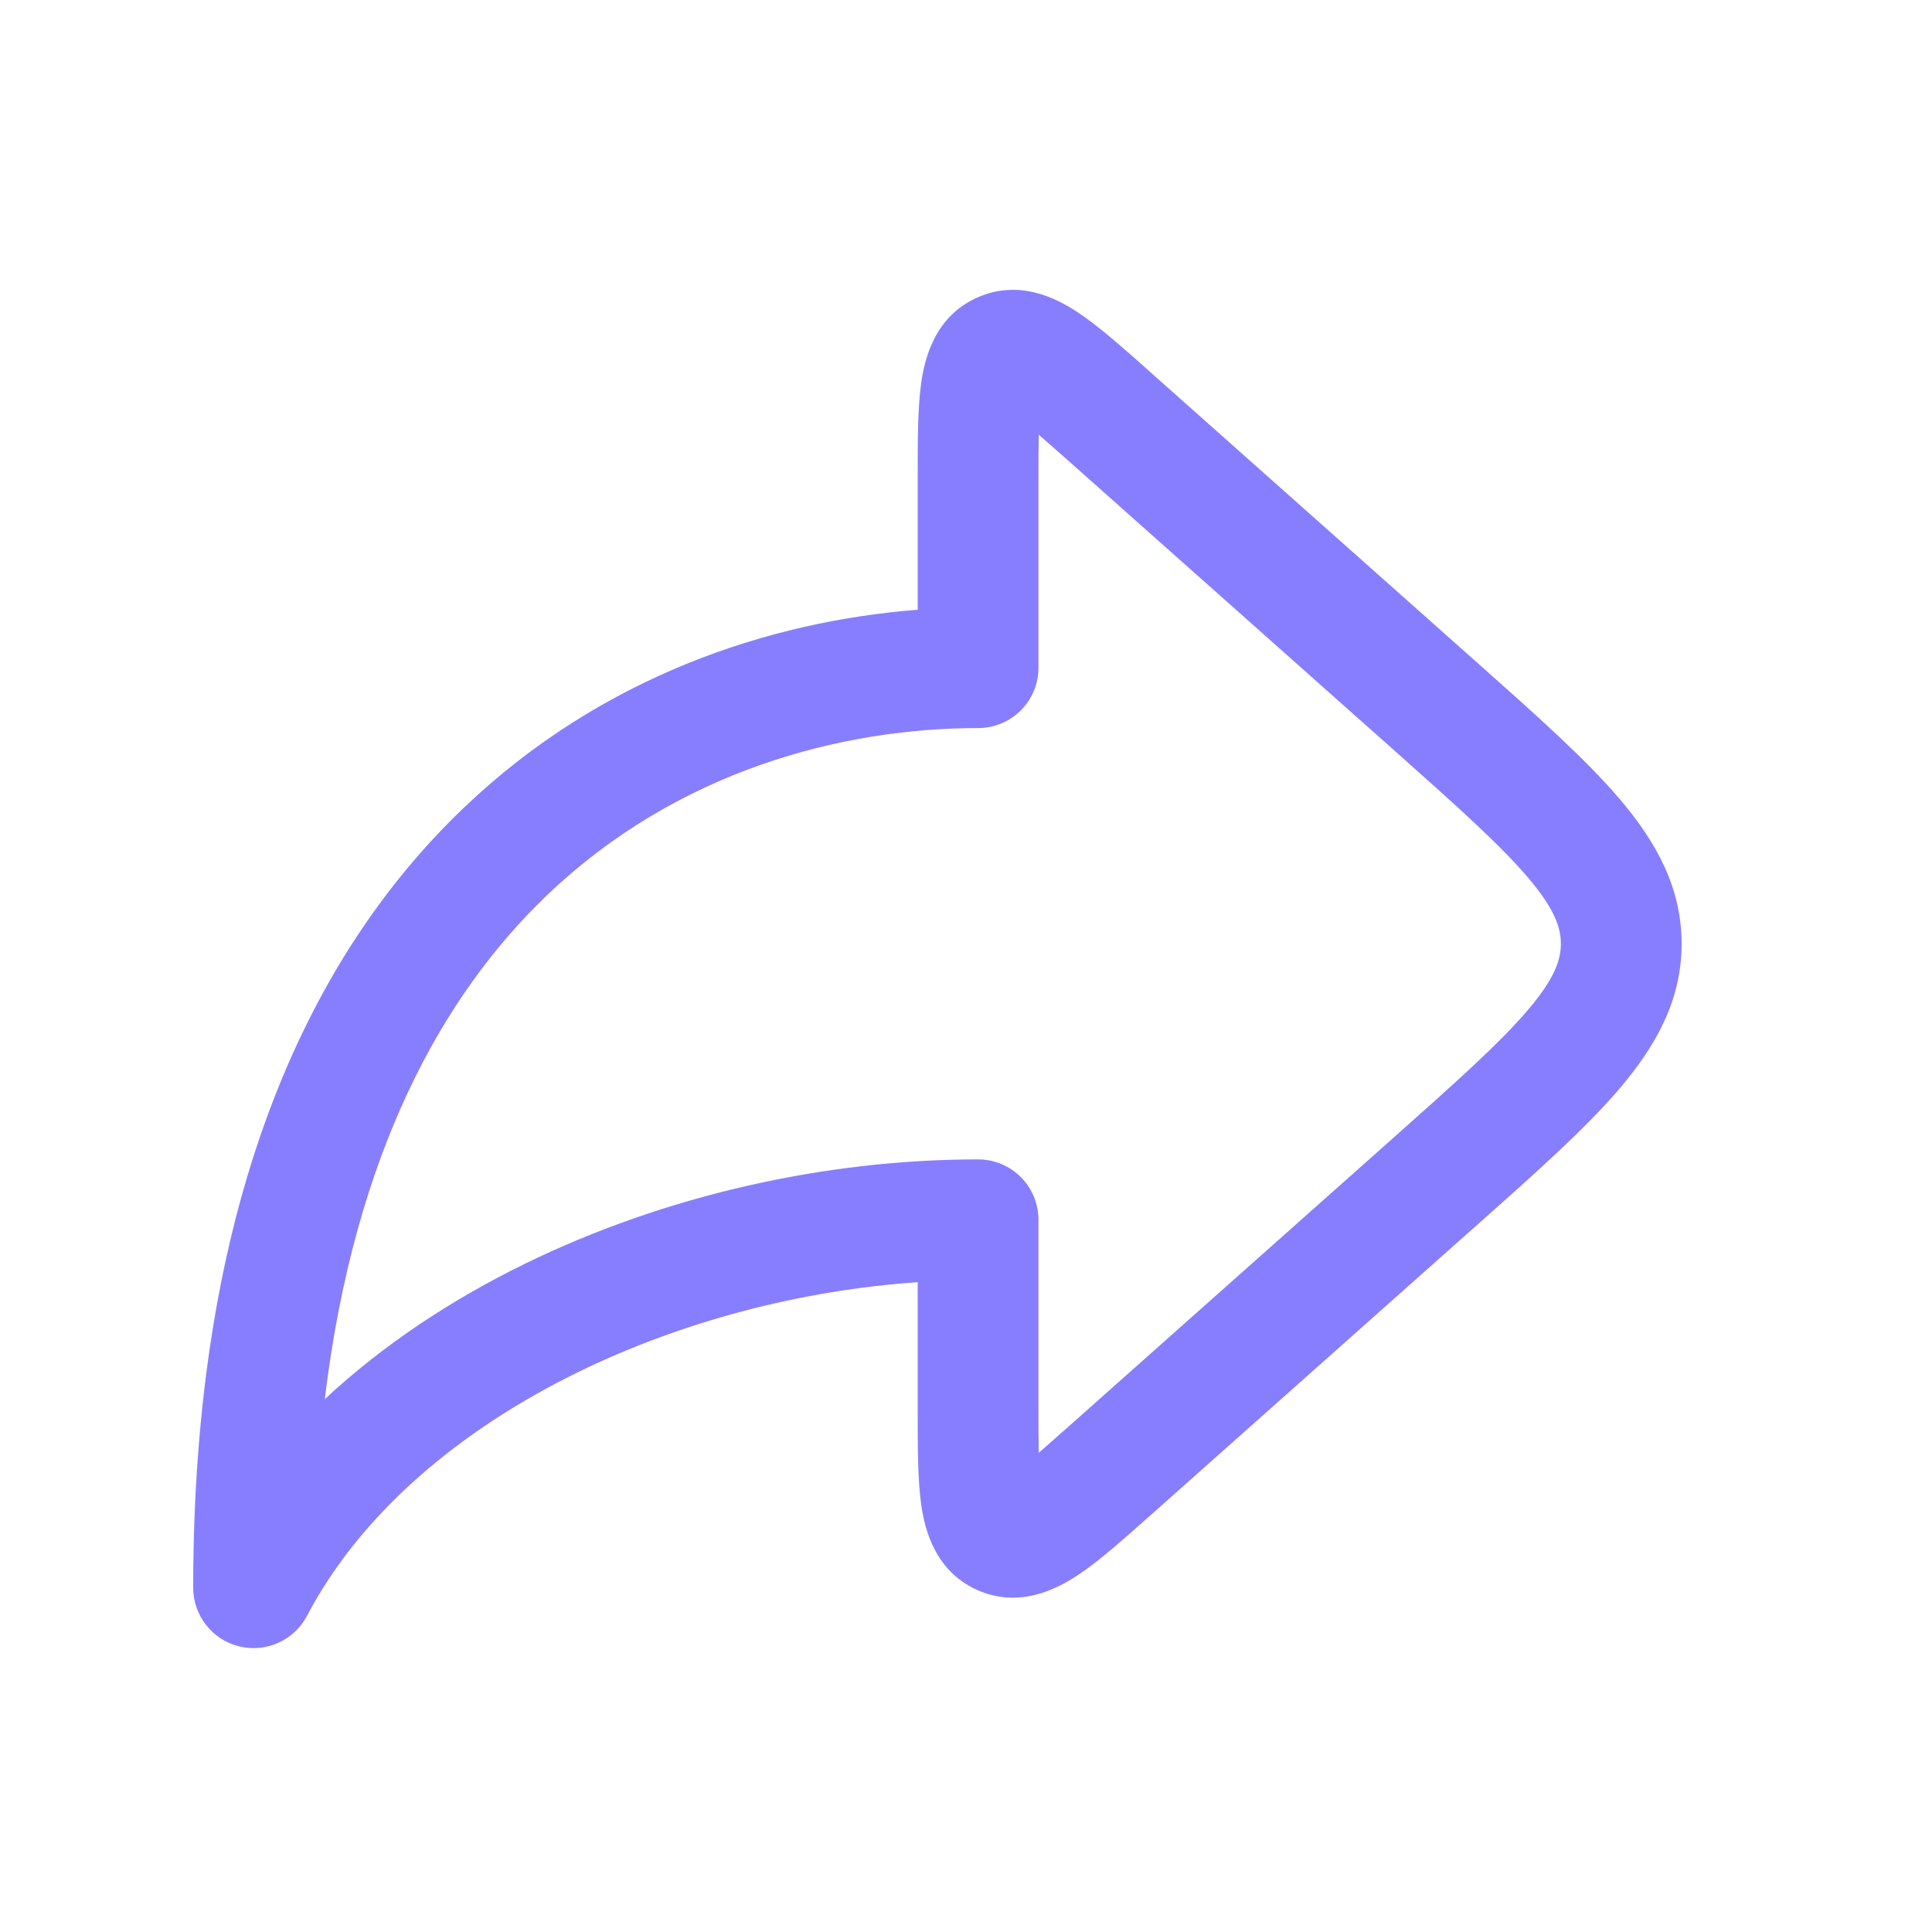
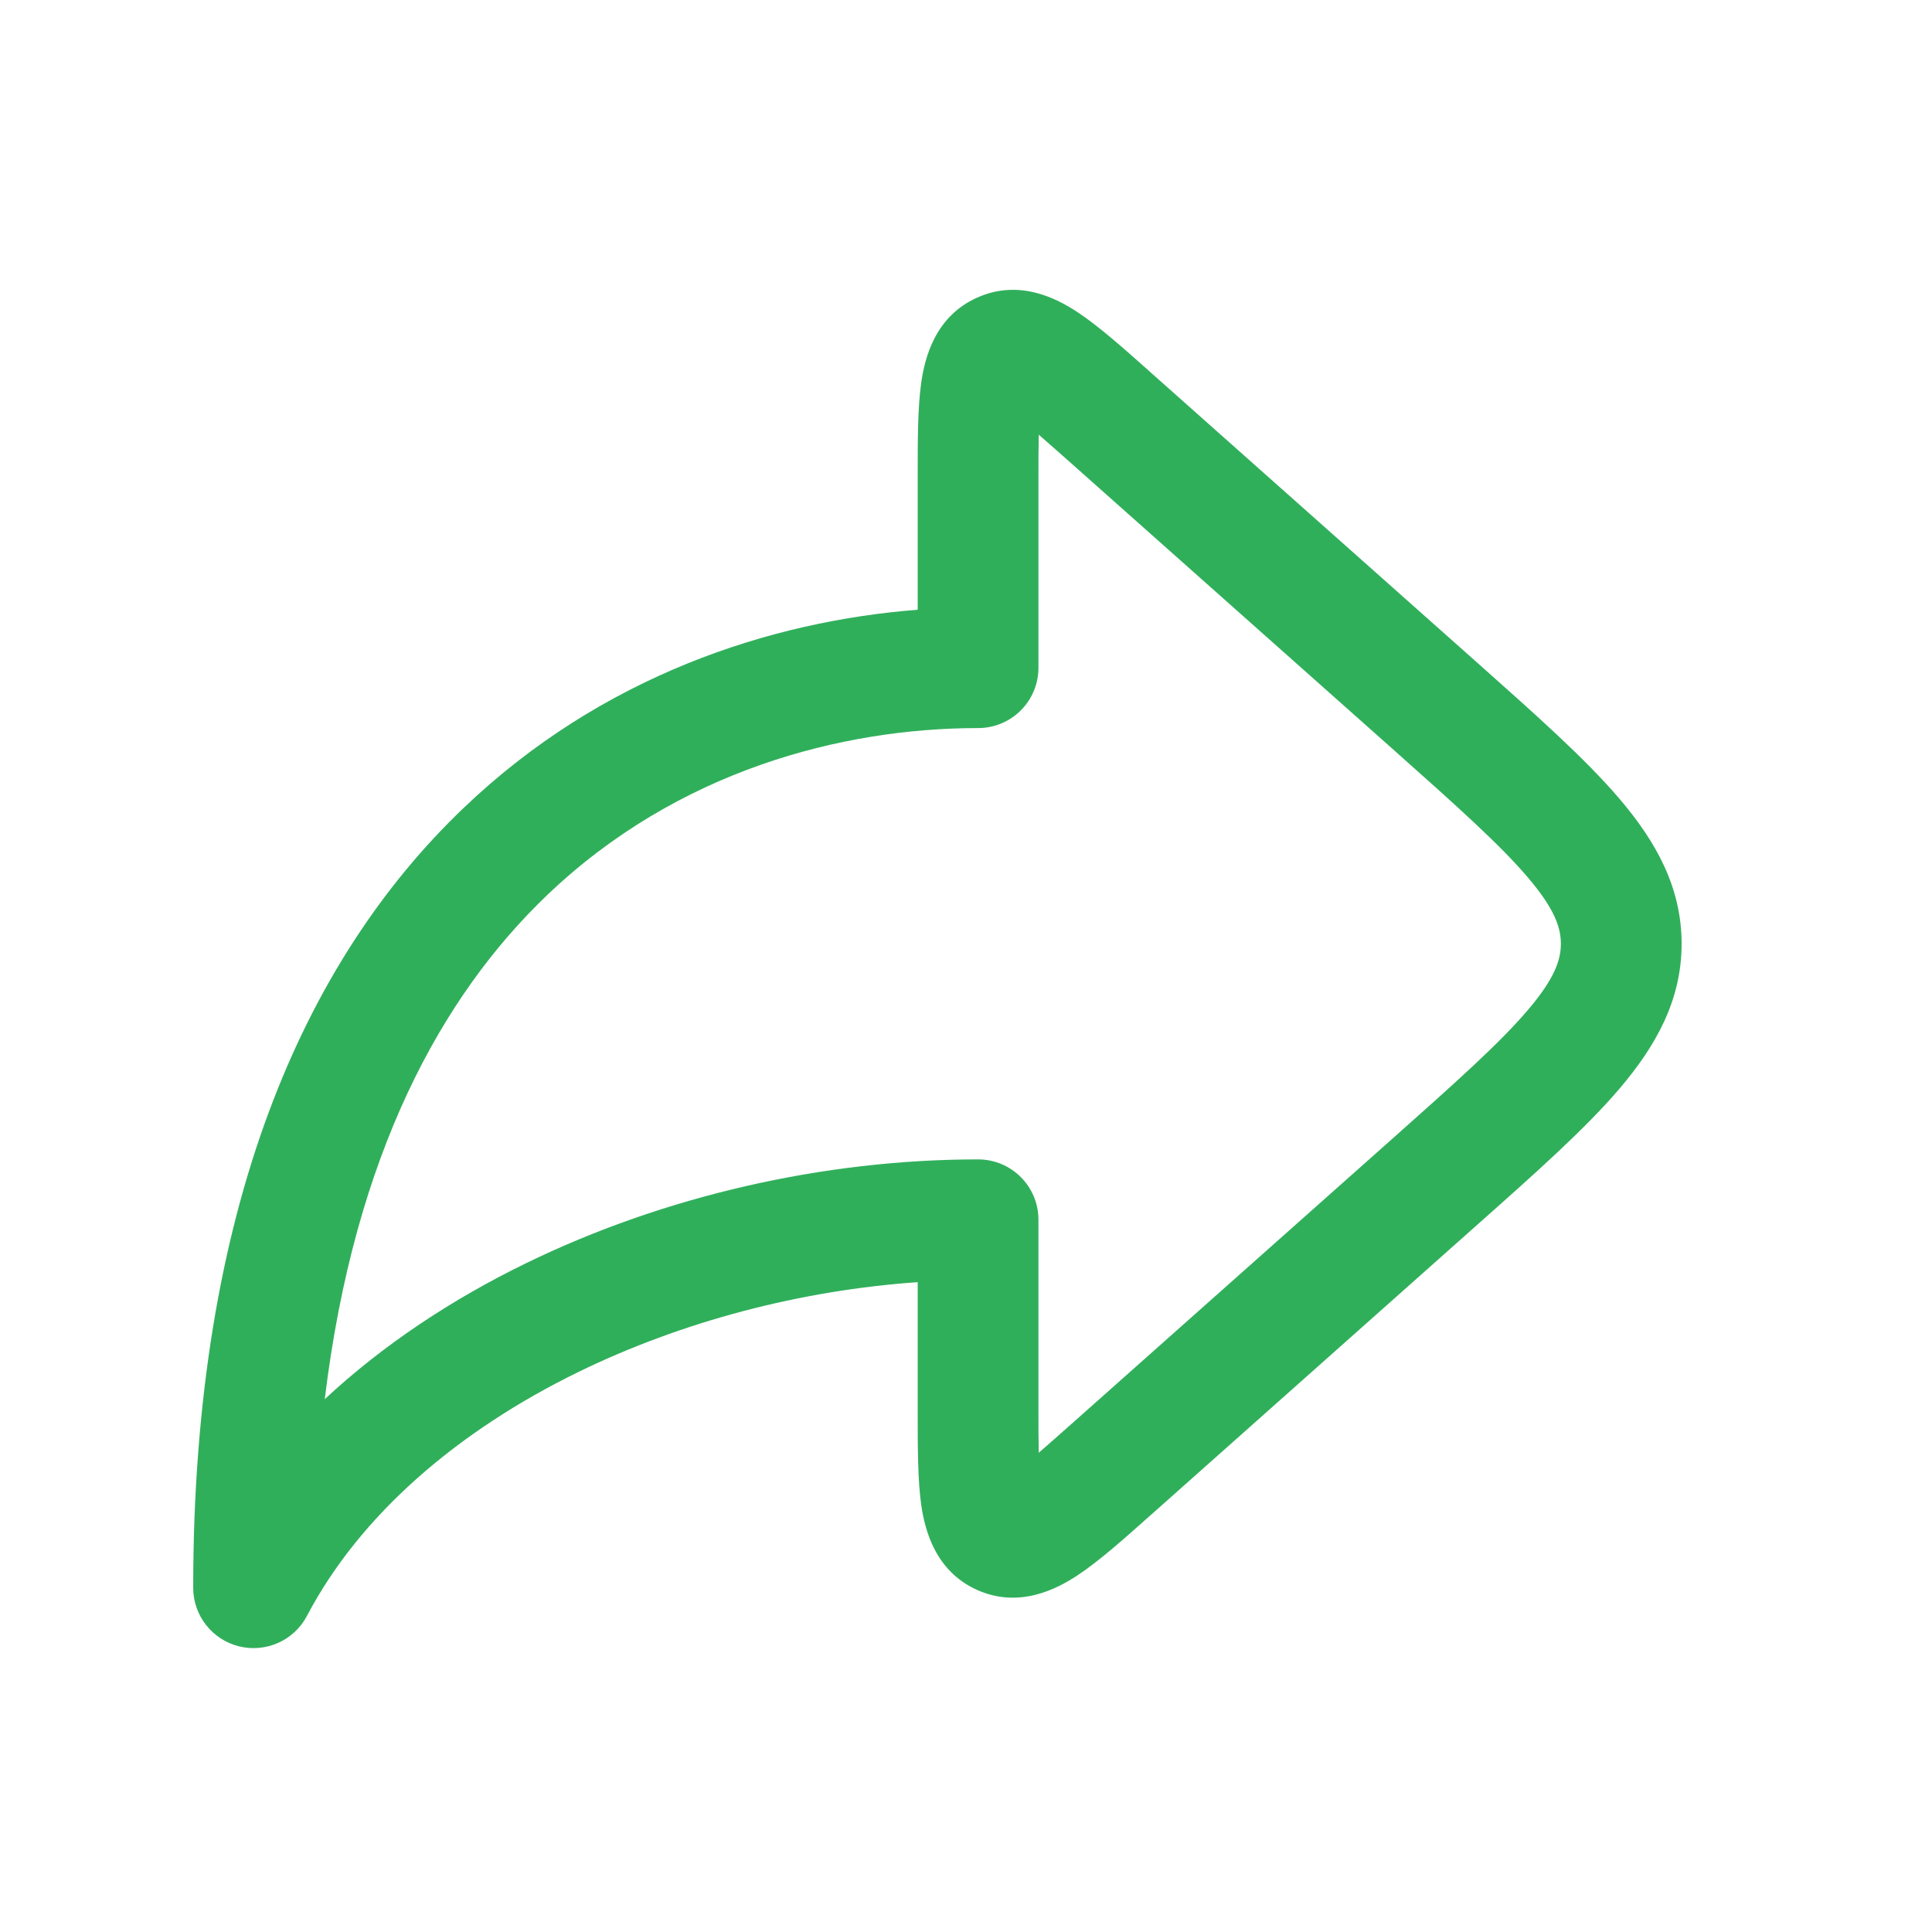
<svg xmlns="http://www.w3.org/2000/svg" width="20" height="20" viewBox="0 0 20 20" fill="none">
-   <path fill-rule="evenodd" clip-rule="evenodd" d="M11.895 3.84C11.906 3.85 11.916 3.859 11.927 3.869L15.272 6.842C15.896 7.397 16.414 7.856 16.769 8.274C17.142 8.713 17.408 9.185 17.408 9.77C17.408 10.354 17.142 10.826 16.769 11.265C16.414 11.683 15.896 12.143 15.272 12.697L11.927 15.671C11.916 15.68 11.906 15.69 11.895 15.699C11.625 15.94 11.372 16.164 11.154 16.308C10.94 16.449 10.551 16.654 10.115 16.459C9.679 16.263 9.574 15.835 9.537 15.582C9.5 15.323 9.5 14.985 9.5 14.624C9.5 14.609 9.5 14.595 9.5 14.581V13.273C8.29 13.357 7.065 13.678 5.993 14.2C4.732 14.815 3.725 15.686 3.178 16.727C3.045 16.981 2.755 17.112 2.475 17.043C2.196 16.974 2 16.724 2 16.436C2 12.502 3.151 9.94 4.797 8.366C6.232 6.993 7.98 6.43 9.5 6.312V4.959C9.5 4.944 9.5 4.93 9.5 4.916C9.5 4.554 9.5 4.216 9.537 3.958C9.574 3.704 9.679 3.276 10.115 3.081C10.551 2.885 10.94 3.09 11.154 3.231C11.372 3.375 11.625 3.6 11.895 3.84ZM10.753 4.5C10.847 4.581 10.959 4.681 11.097 4.803L14.407 7.745C15.075 8.339 15.525 8.741 15.817 9.084C16.097 9.413 16.158 9.606 16.158 9.77C16.158 9.933 16.097 10.126 15.817 10.455C15.525 10.798 15.075 11.2 14.407 11.794L11.097 14.736C10.959 14.858 10.847 14.958 10.753 15.039C10.75 14.915 10.75 14.764 10.75 14.581V12.627C10.75 12.281 10.47 12.002 10.125 12.002C8.531 12.002 6.875 12.38 5.445 13.077C4.679 13.45 3.966 13.921 3.362 14.484C3.669 11.944 4.577 10.306 5.661 9.269C7.011 7.977 8.717 7.537 10.125 7.537C10.47 7.537 10.75 7.258 10.75 6.912V4.959C10.75 4.775 10.75 4.624 10.753 4.5Z" fill="#877EFF" />
+   <path fill-rule="evenodd" clip-rule="evenodd" d="M11.895 3.84C11.906 3.85 11.916 3.859 11.927 3.869L15.272 6.842C15.896 7.397 16.414 7.856 16.769 8.274C17.142 8.713 17.408 9.185 17.408 9.77C17.408 10.354 17.142 10.826 16.769 11.265C16.414 11.683 15.896 12.143 15.272 12.697L11.927 15.671C11.916 15.68 11.906 15.69 11.895 15.699C11.625 15.94 11.372 16.164 11.154 16.308C10.94 16.449 10.551 16.654 10.115 16.459C9.679 16.263 9.574 15.835 9.537 15.582C9.5 15.323 9.5 14.985 9.5 14.624C9.5 14.609 9.5 14.595 9.5 14.581V13.273C8.29 13.357 7.065 13.678 5.993 14.2C4.732 14.815 3.725 15.686 3.178 16.727C3.045 16.981 2.755 17.112 2.475 17.043C2.196 16.974 2 16.724 2 16.436C2 12.502 3.151 9.94 4.797 8.366C6.232 6.993 7.98 6.43 9.5 6.312V4.959C9.5 4.944 9.5 4.93 9.5 4.916C9.5 4.554 9.5 4.216 9.537 3.958C9.574 3.704 9.679 3.276 10.115 3.081C10.551 2.885 10.94 3.09 11.154 3.231C11.372 3.375 11.625 3.6 11.895 3.84ZM10.753 4.5C10.847 4.581 10.959 4.681 11.097 4.803L14.407 7.745C15.075 8.339 15.525 8.741 15.817 9.084C16.097 9.413 16.158 9.606 16.158 9.77C16.158 9.933 16.097 10.126 15.817 10.455C15.525 10.798 15.075 11.2 14.407 11.794L11.097 14.736C10.959 14.858 10.847 14.958 10.753 15.039C10.75 14.915 10.75 14.764 10.75 14.581V12.627C10.75 12.281 10.47 12.002 10.125 12.002C8.531 12.002 6.875 12.38 5.445 13.077C4.679 13.45 3.966 13.921 3.362 14.484C3.669 11.944 4.577 10.306 5.661 9.269C7.011 7.977 8.717 7.537 10.125 7.537C10.47 7.537 10.75 7.258 10.75 6.912V4.959C10.75 4.775 10.75 4.624 10.753 4.5Z" fill="#30AF5B" />
</svg>
